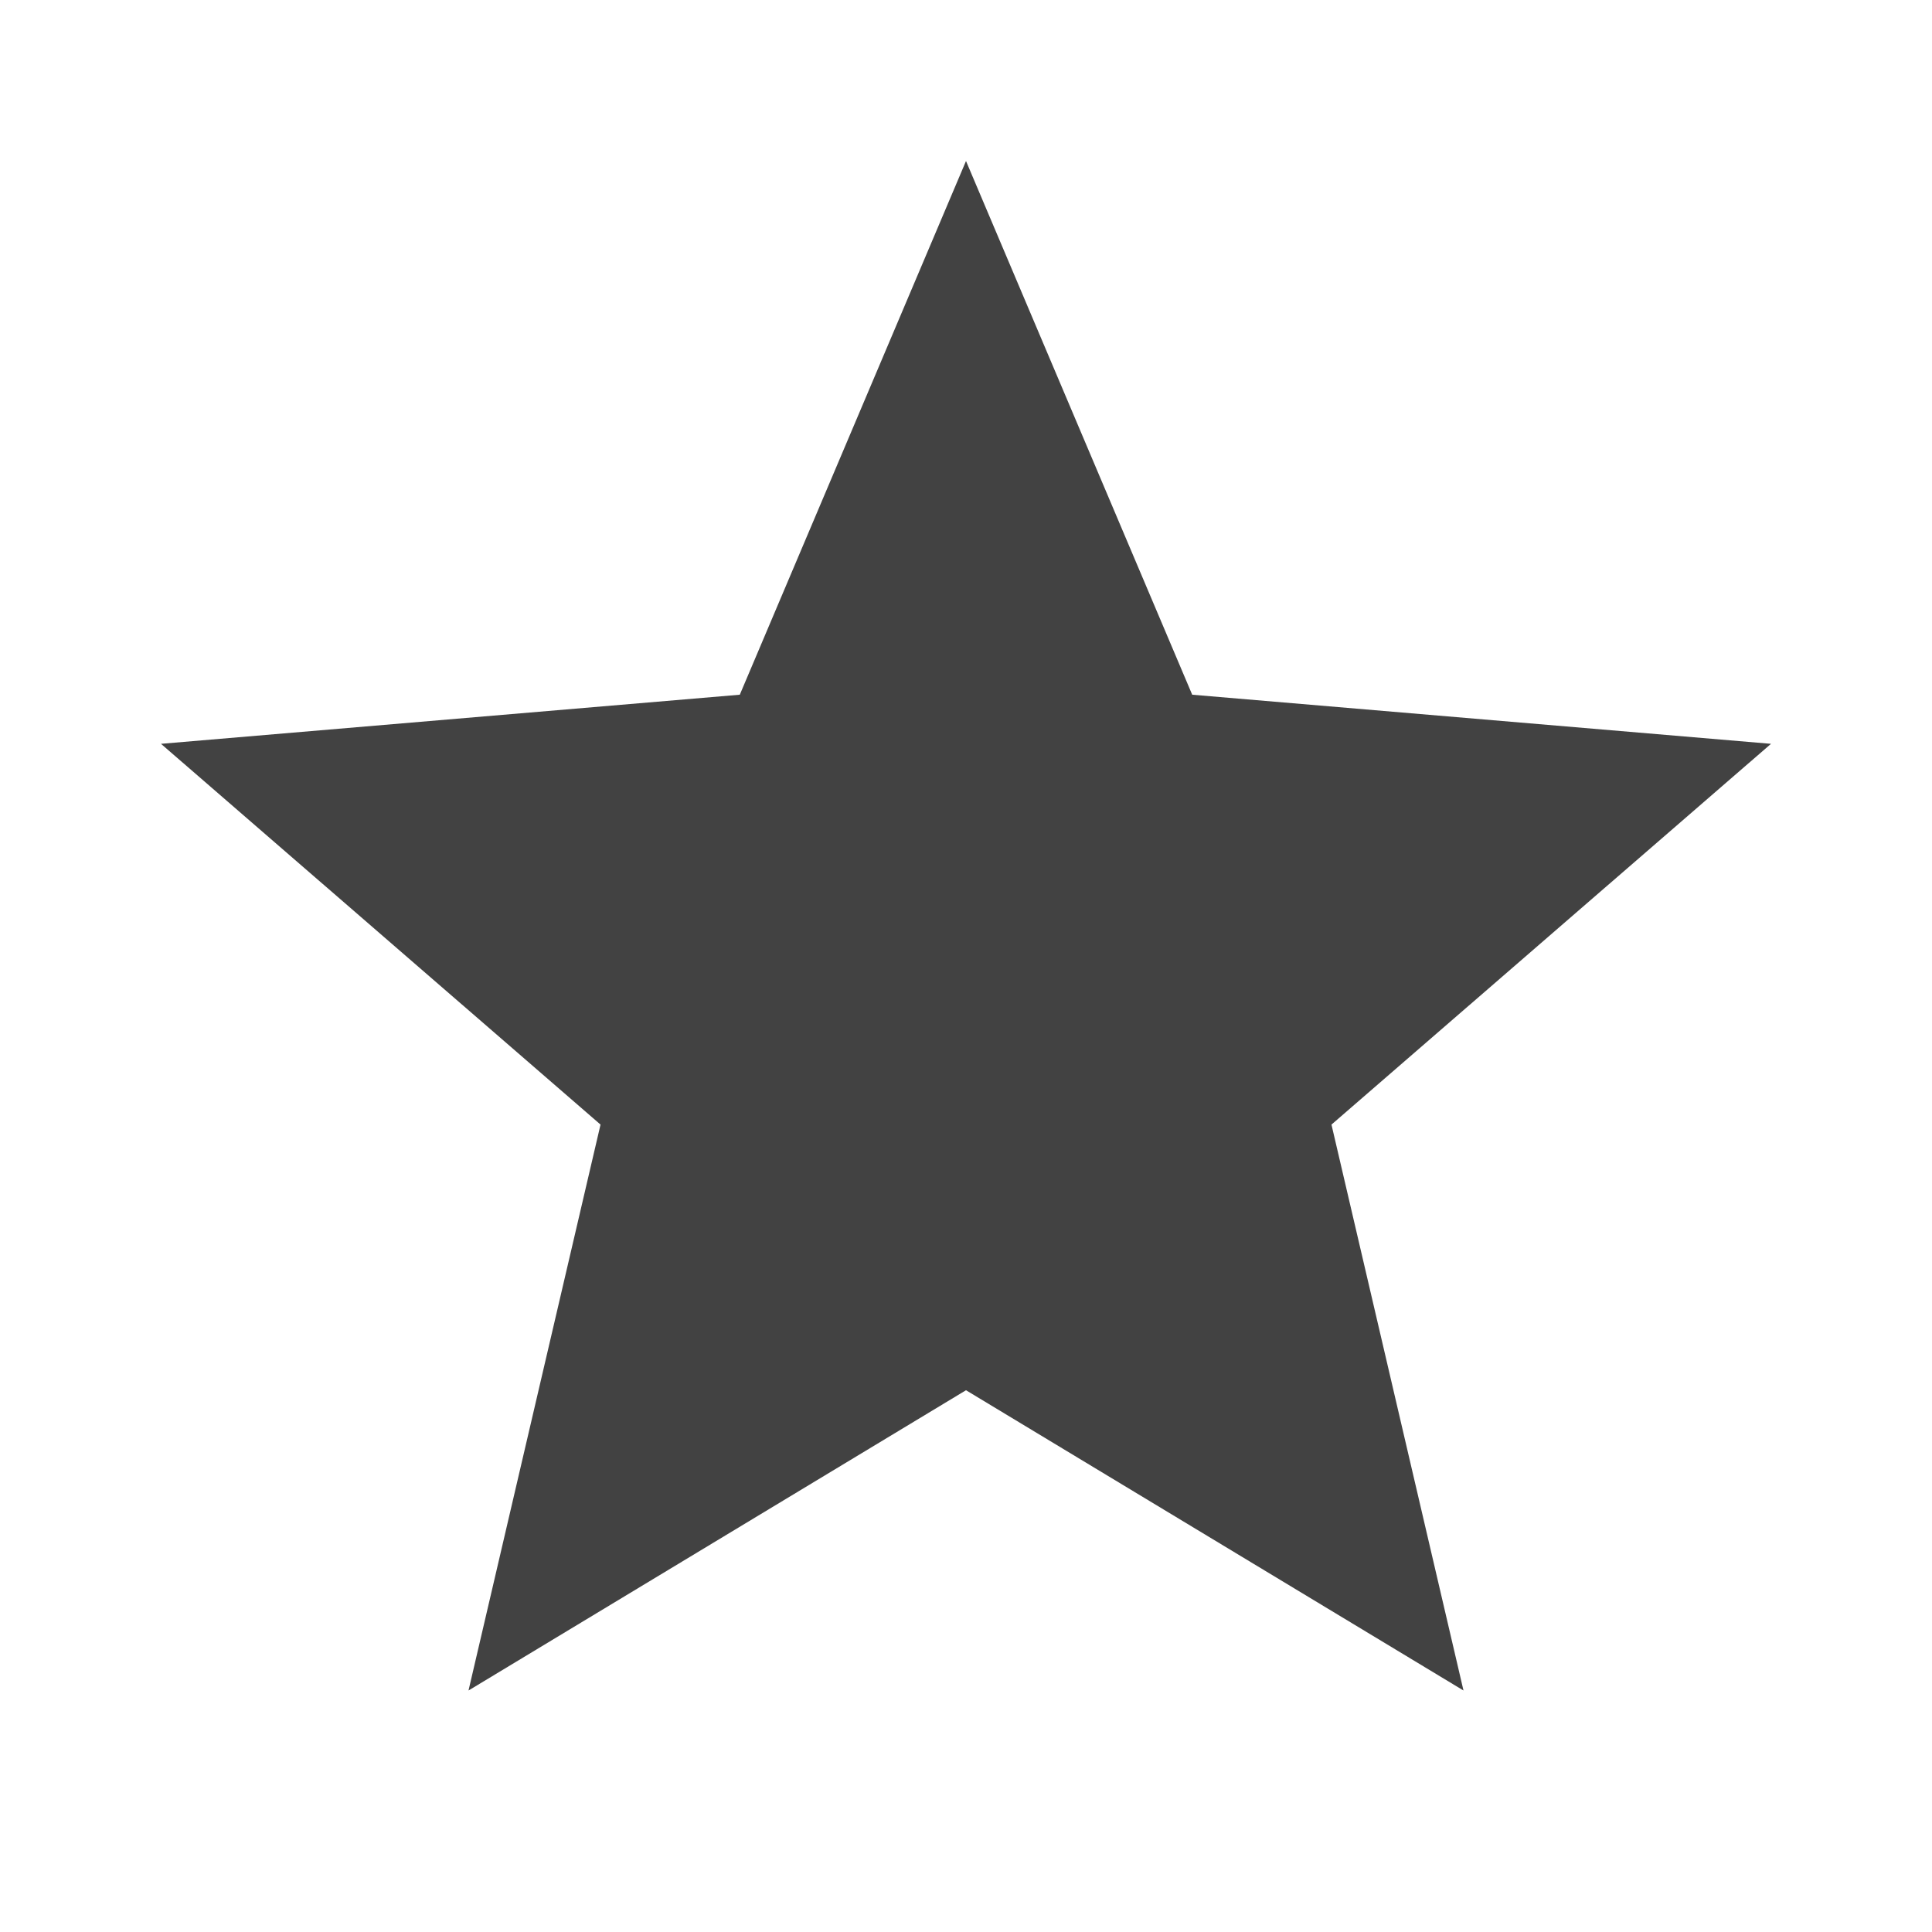
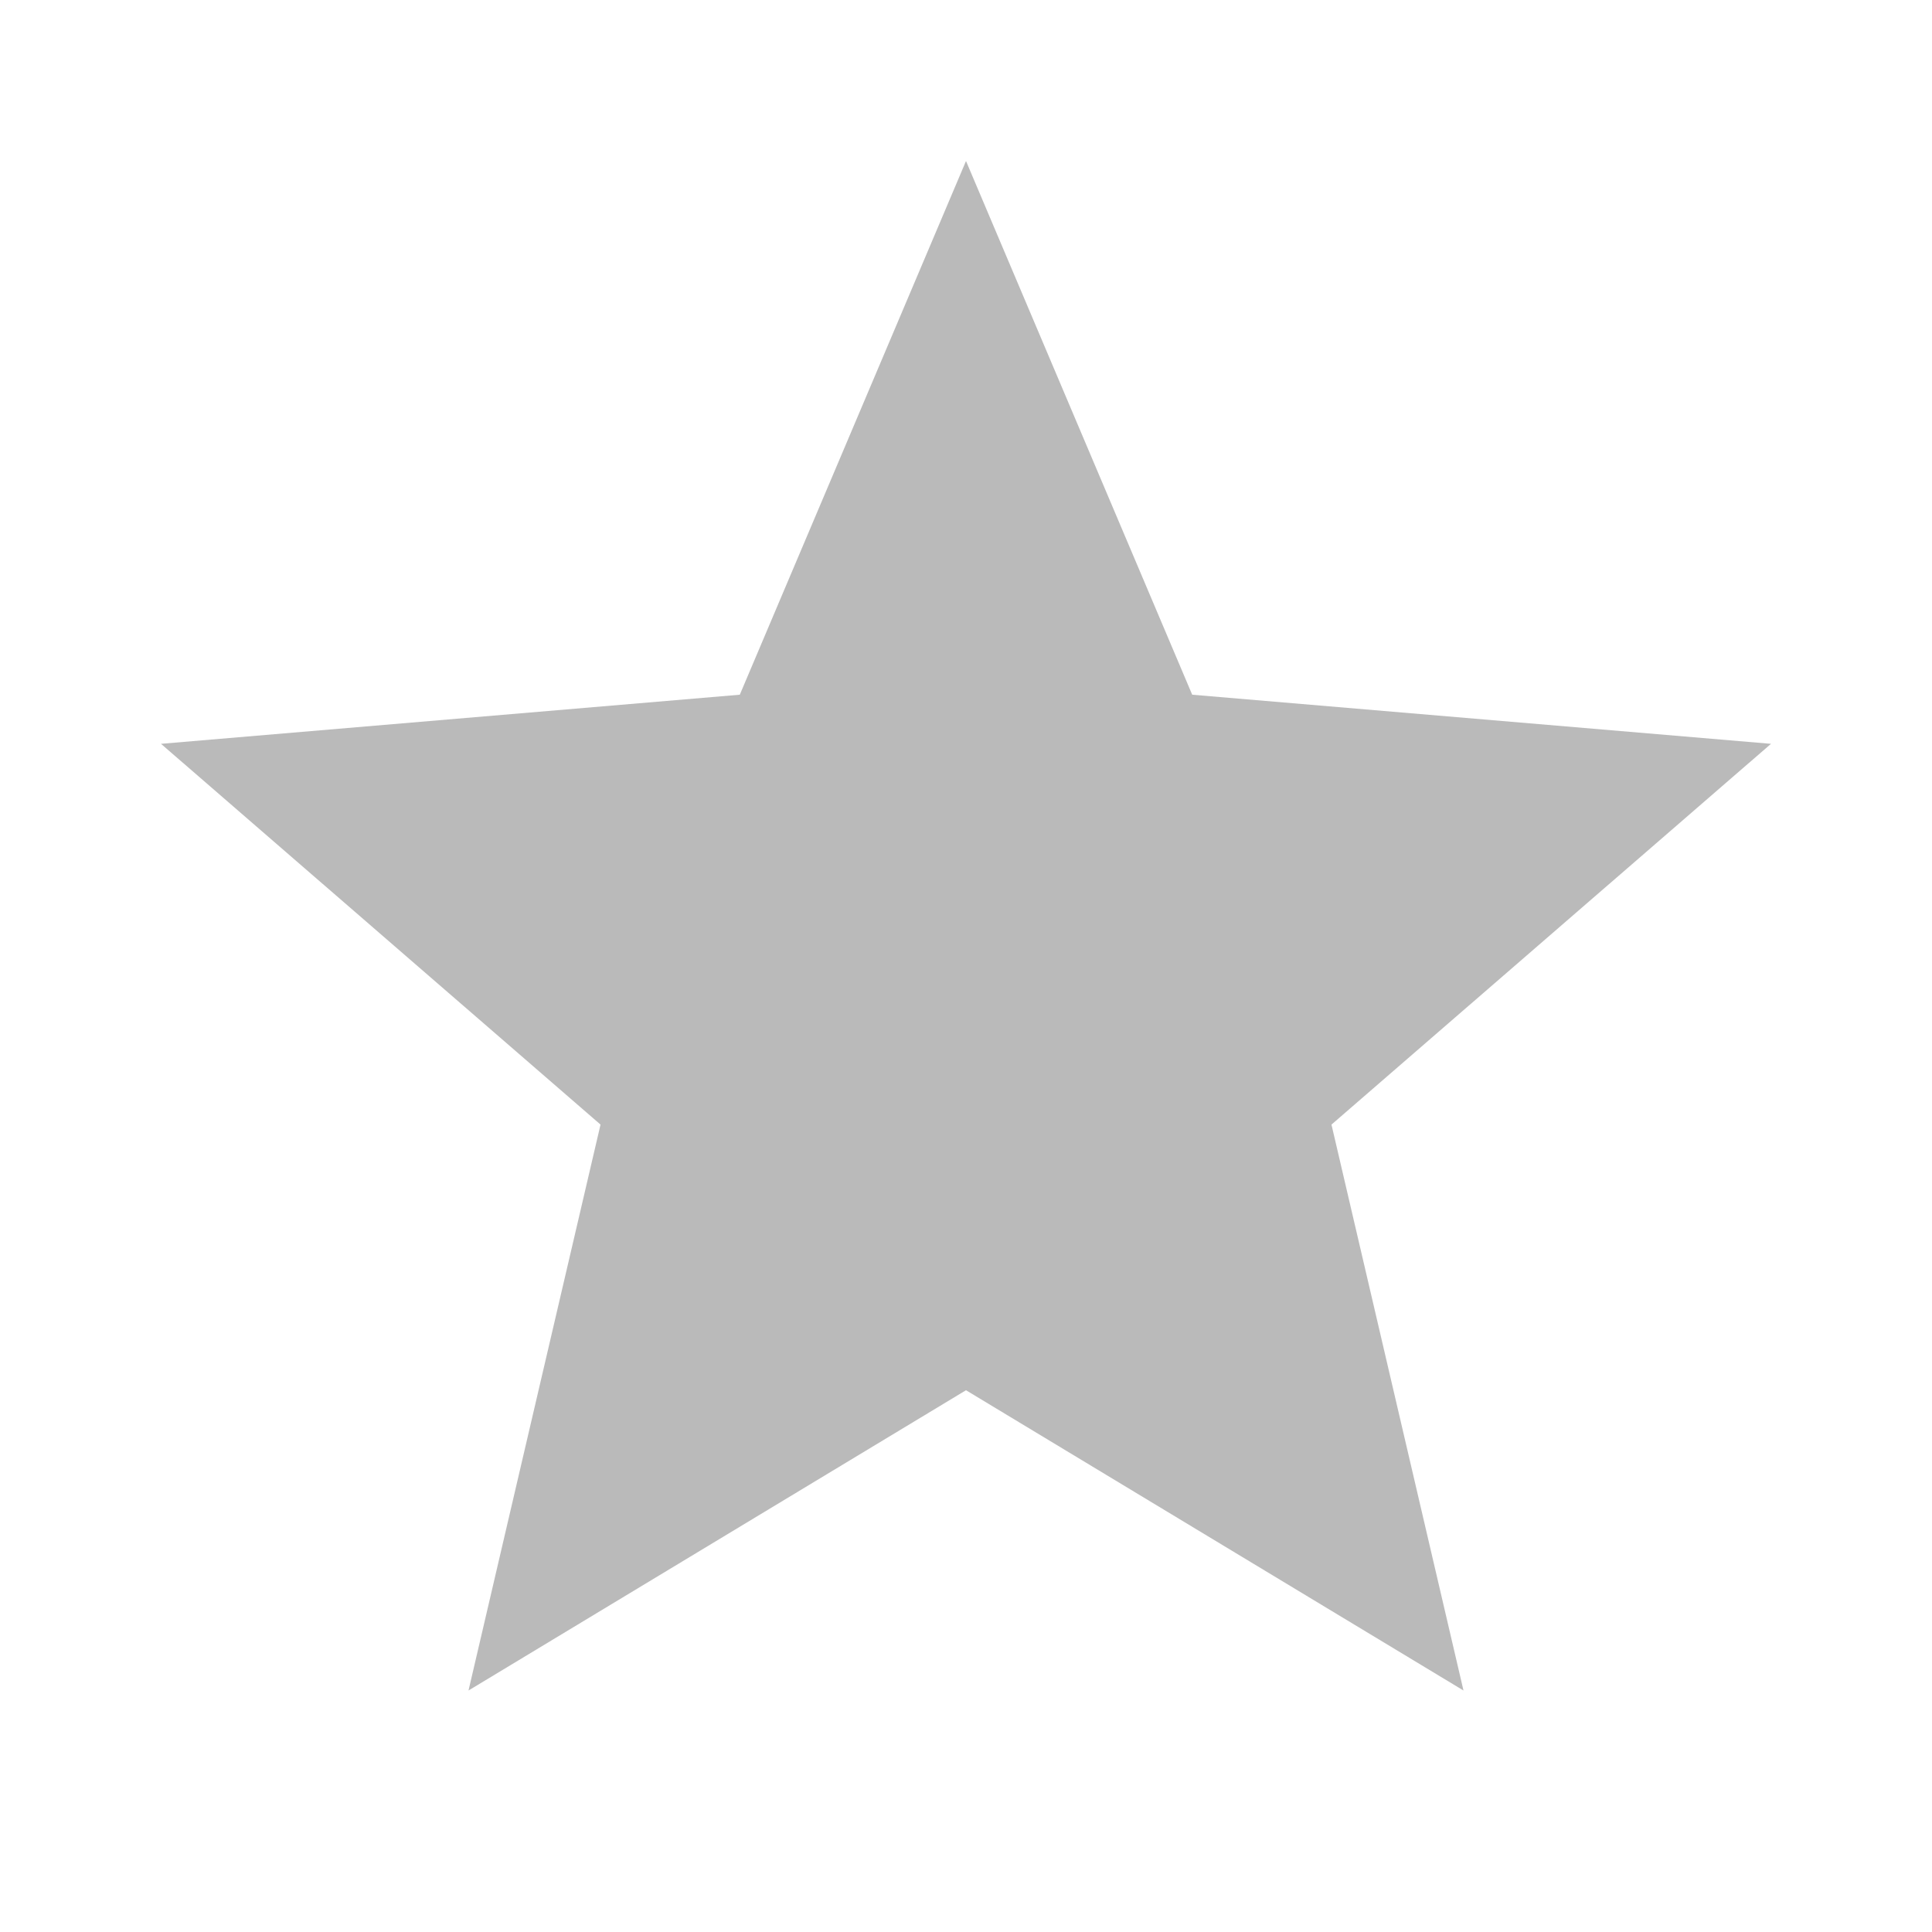
- <svg xmlns="http://www.w3.org/2000/svg" fill="#424242" height="24" viewBox="0 0 24 24" width="24">
+ <svg xmlns="http://www.w3.org/2000/svg" fill="hsl(0, 0%, 73%)" height="24" viewBox="0 0 24 24" width="24">
  <path d="M0 0h24v24H0z" fill="none" />
  <path d="M12 17.27L18.18 21l-1.64-7.03L22 9.24l-7.19-.61L12 2 9.19 8.63 2 9.24l5.46 4.73L5.82 21z" />
  <path d="M0 0h24v24H0z" fill="none" />
</svg>
